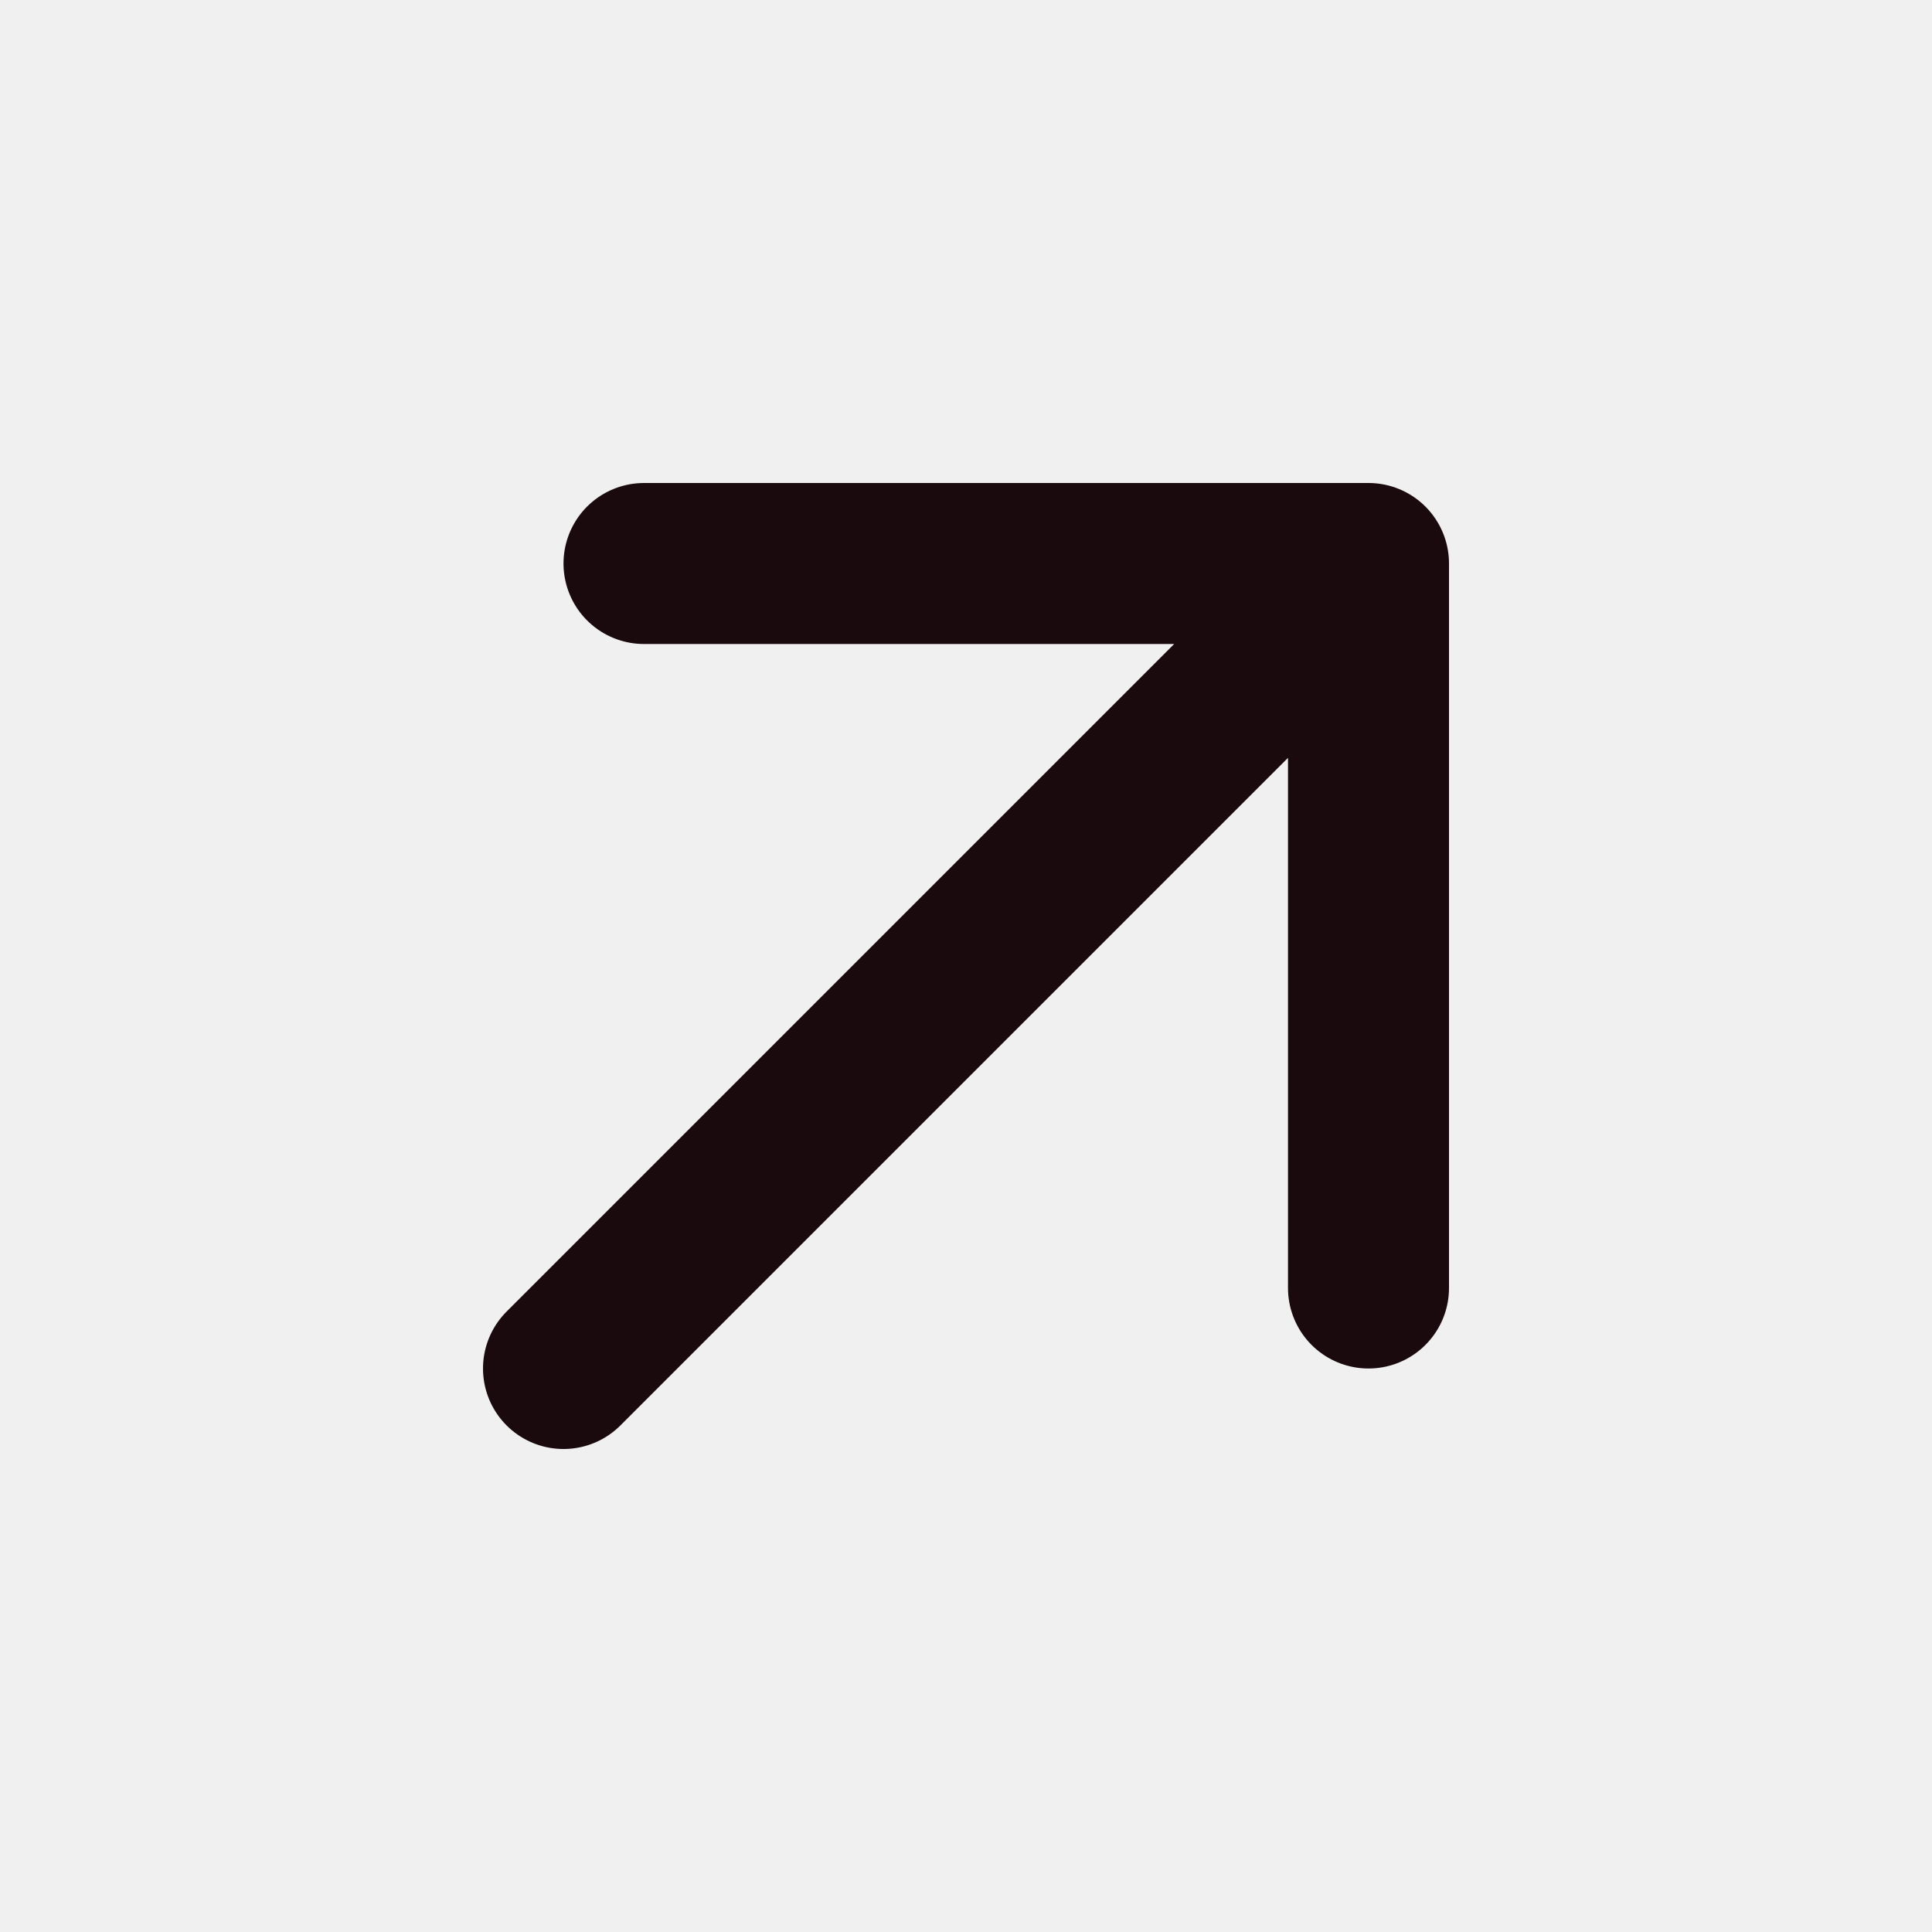
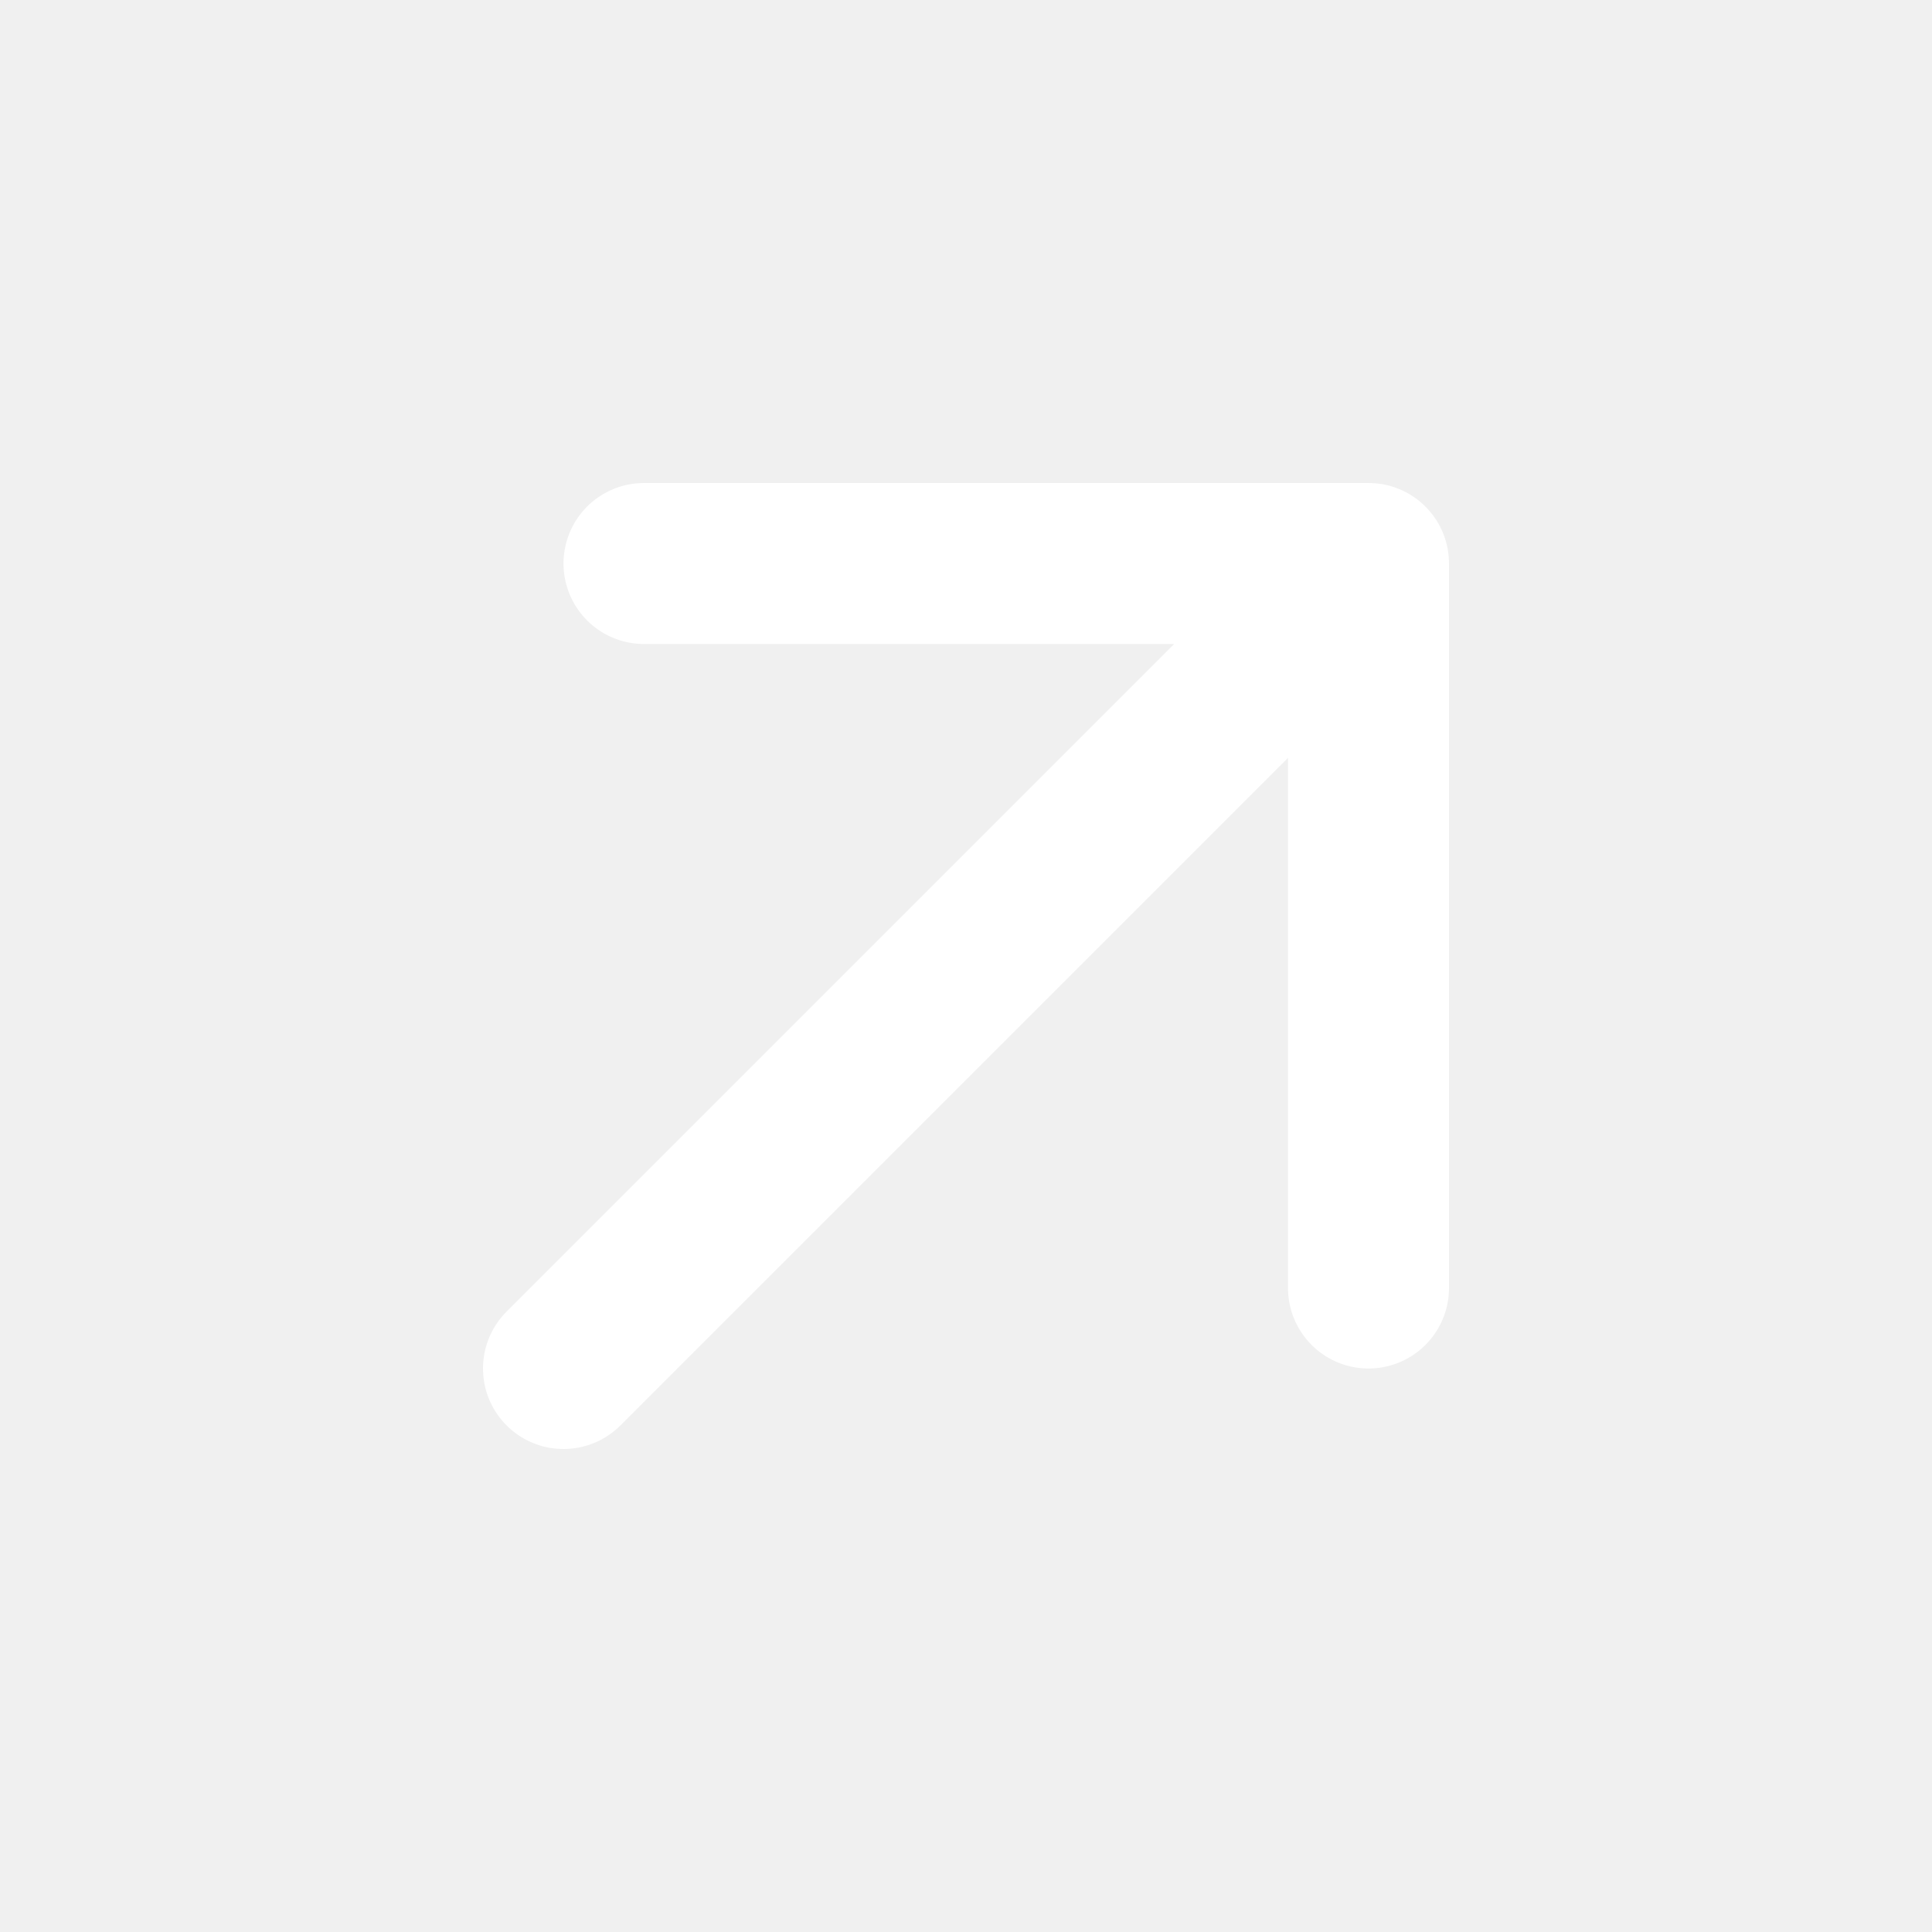
<svg xmlns="http://www.w3.org/2000/svg" width="800px" height="800px" viewBox="0 0 24 24" fill="#FFFFFF">
-   <path d="M7 17L17 7M17 7H8M17 7V16" stroke="#1A090D" stroke-width="2" stroke-linecap="round" stroke-linejoin="round" />
+   <path d="M7 17L17 7M17 7H8M17 7V16" stroke="#FFFFFF" stroke-width="2" stroke-linecap="round" stroke-linejoin="round" />
</svg>
